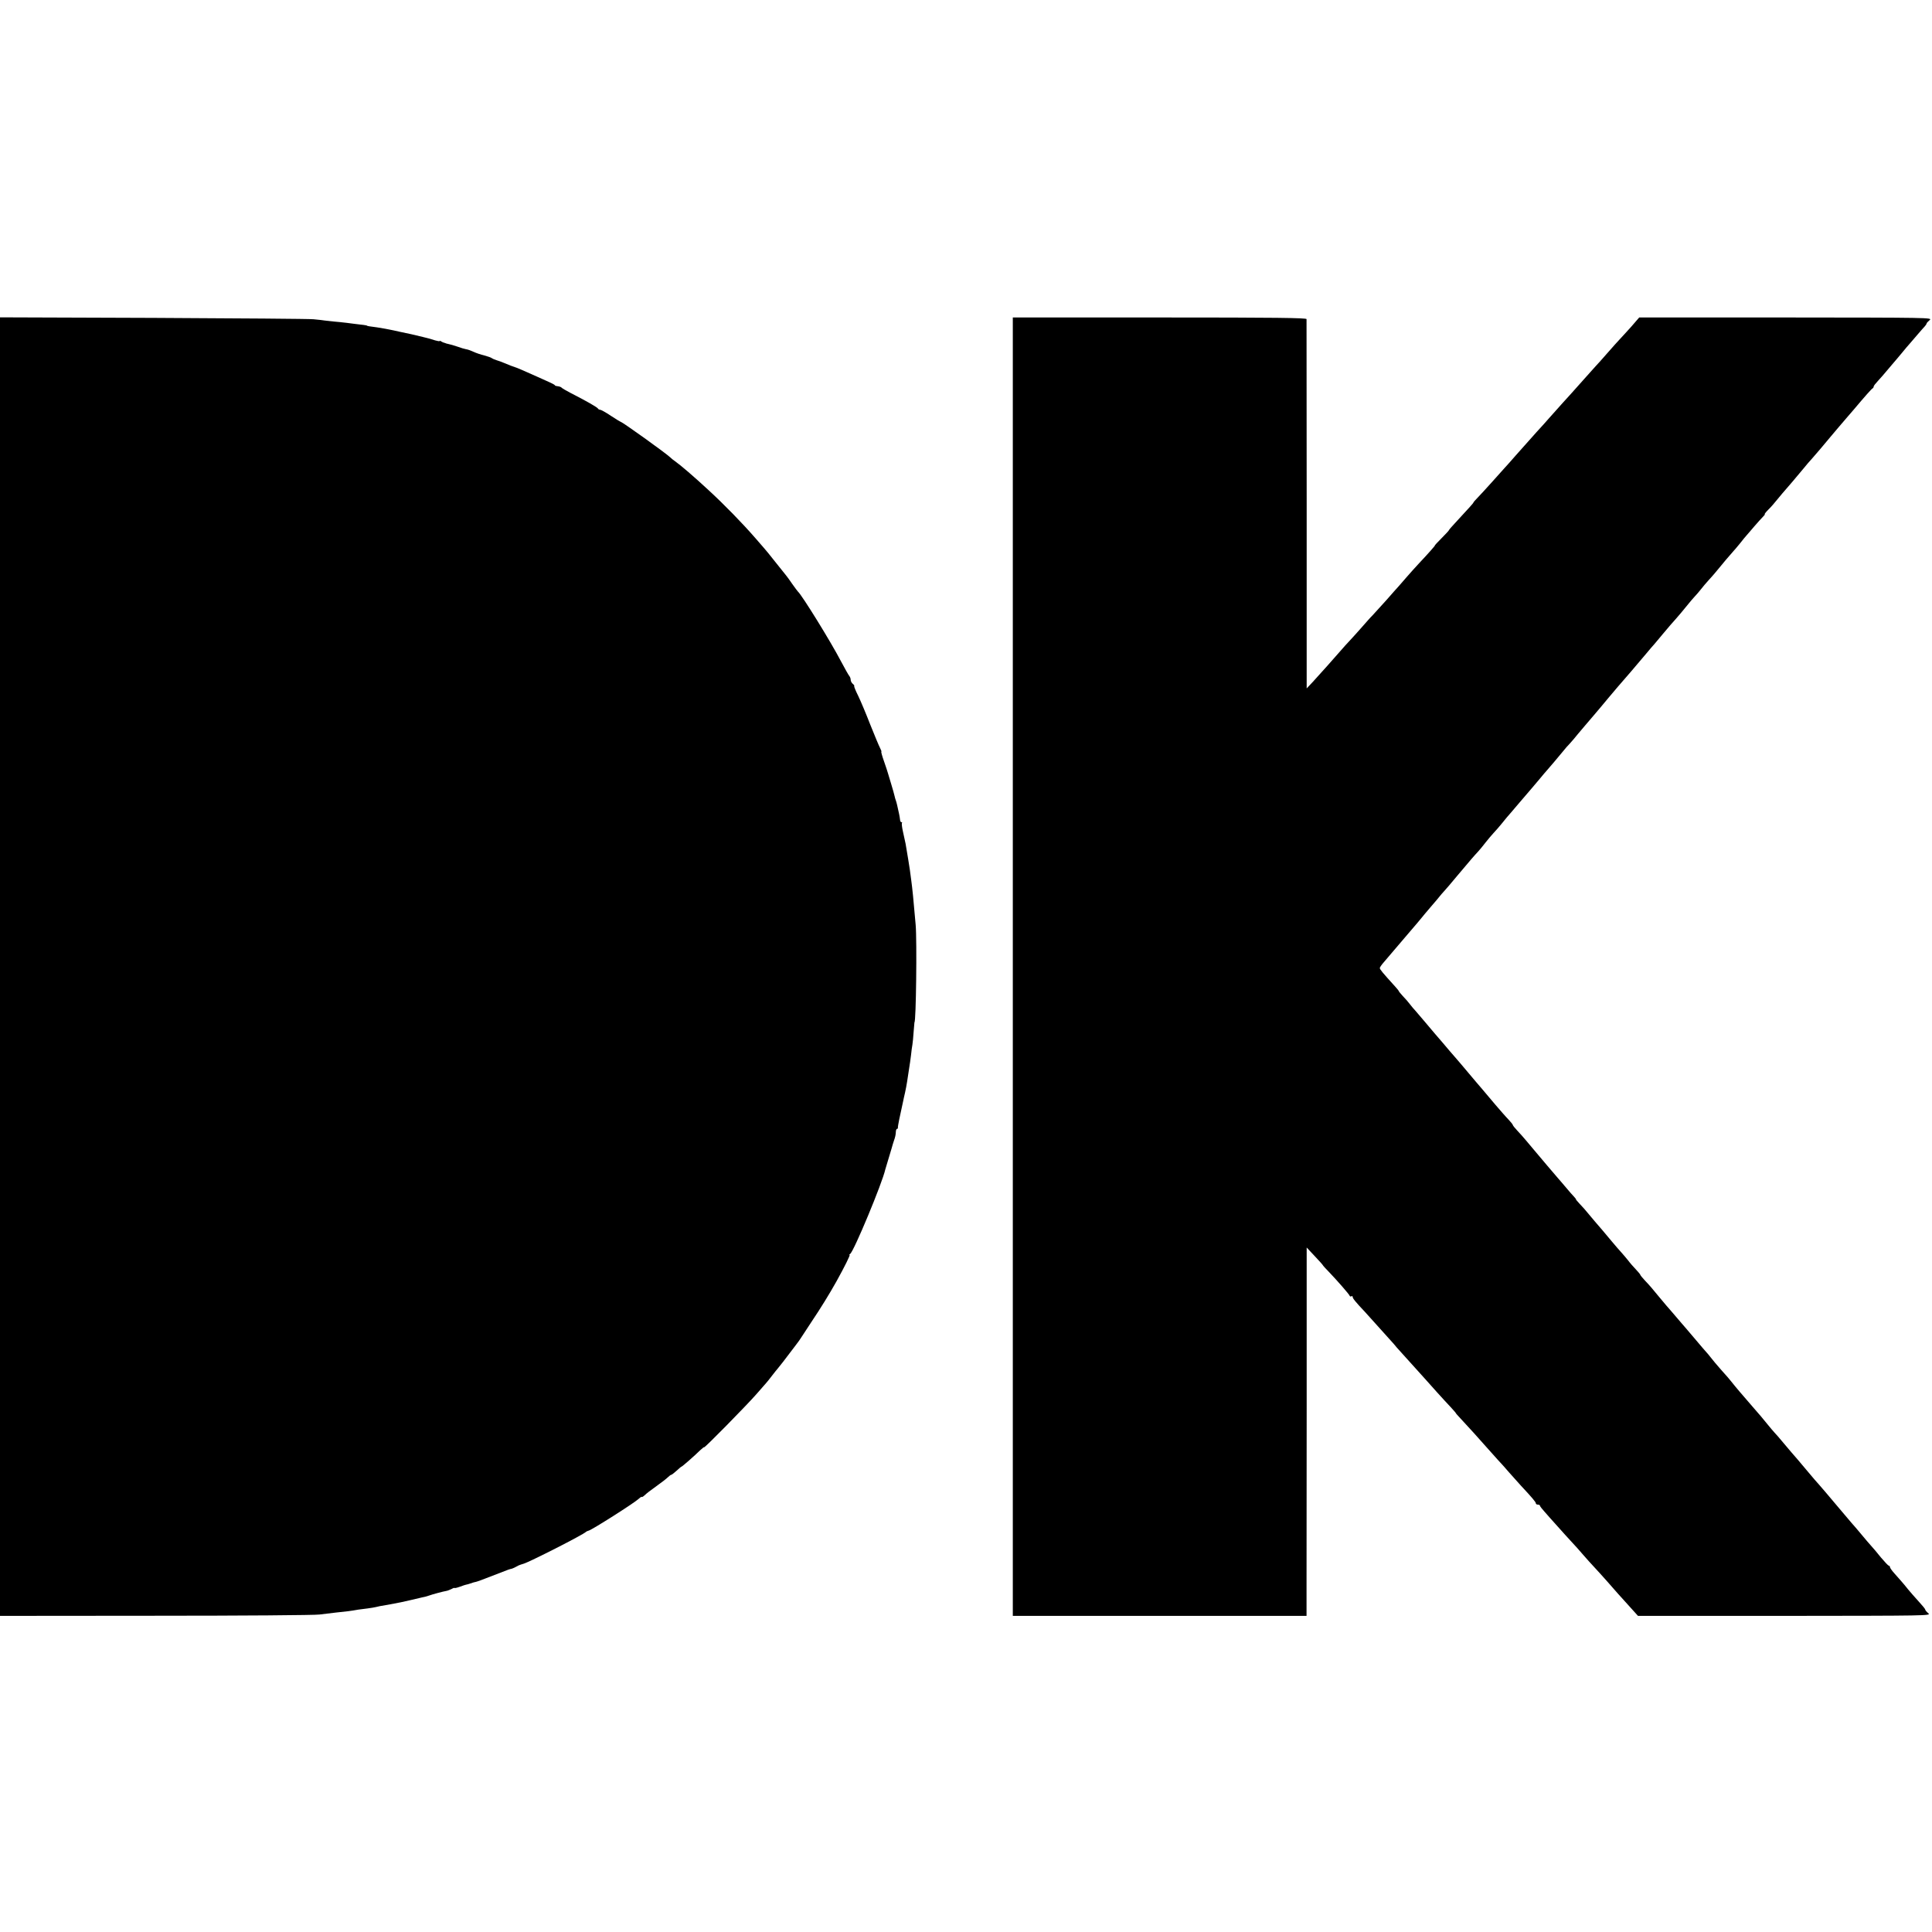
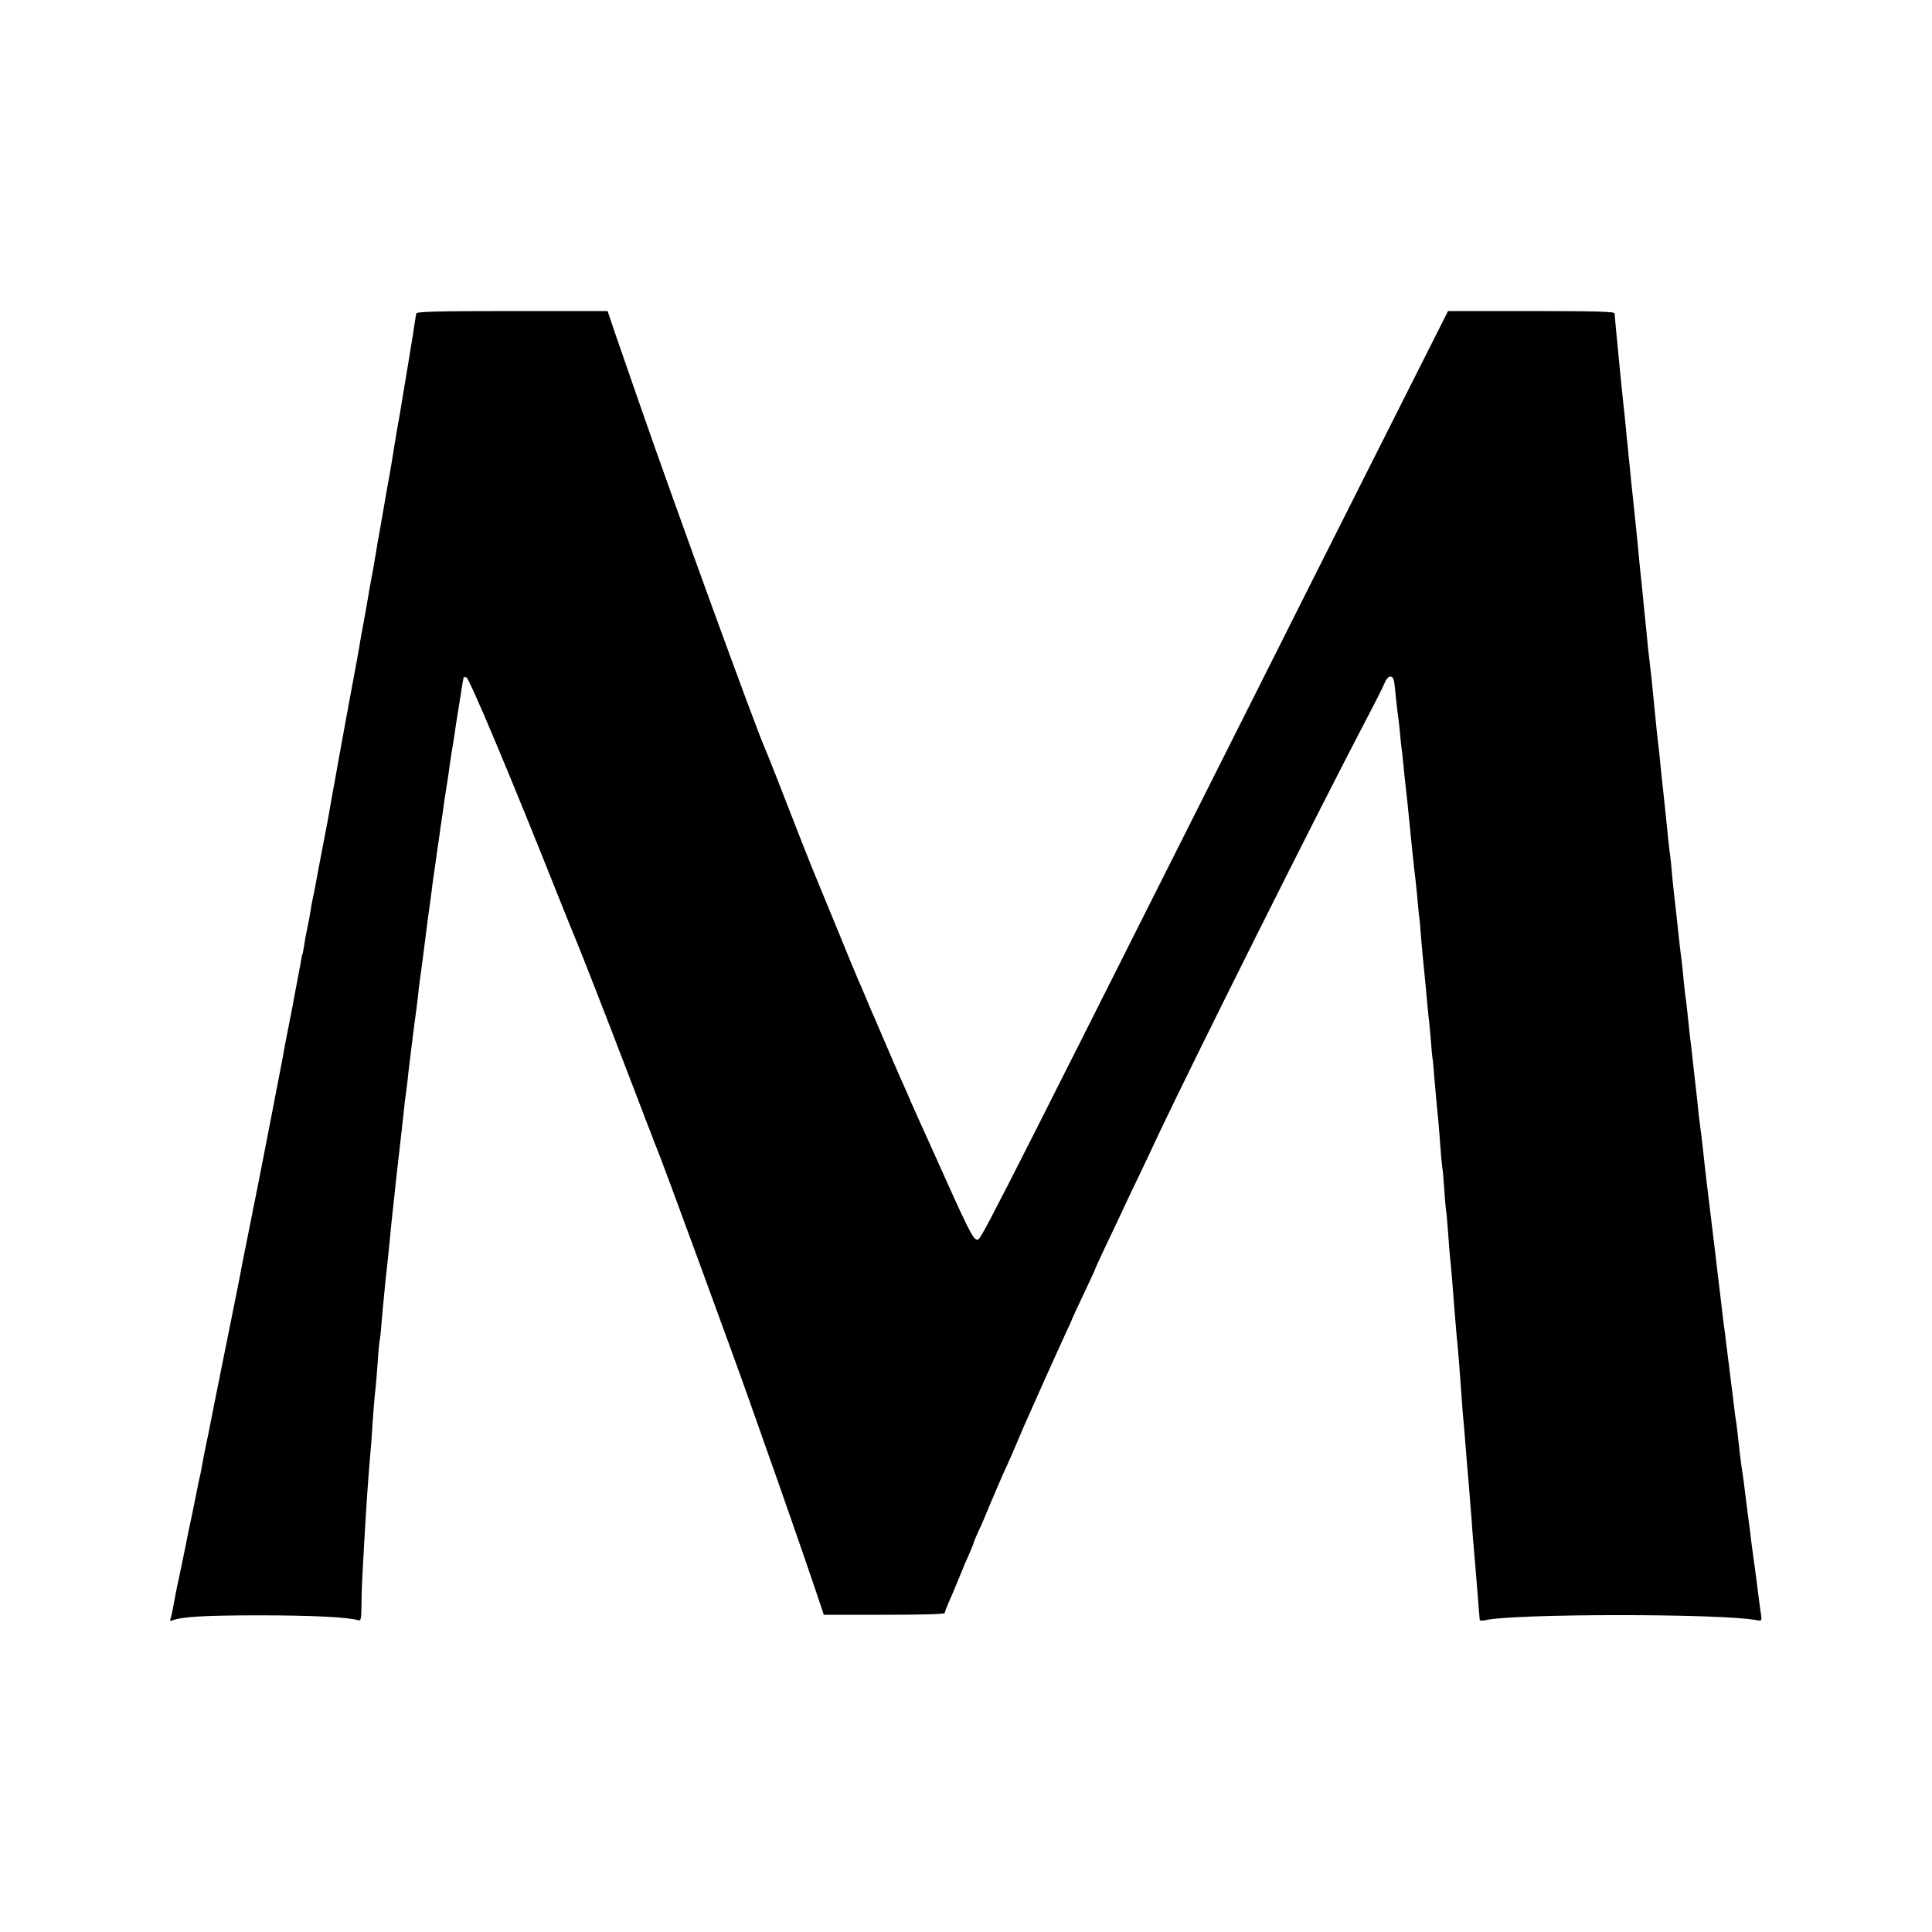
- <svg xmlns="http://www.w3.org/2000/svg" version="1.0" width="1424pt" height="1424pt" viewBox="0 0 1424 1424" preserveAspectRatio="xMidYMid meet">
-   <g transform="translate(0,1424) scale(0.1,-0.1)" fill="#000000" stroke="none">
-     <path d="M0 7115 l0 -4785 1148 1 c631 0 1174 4 1207 9 33 4 89 11 125 15 64 6 112 12 160 21 14 2 45 6 70 9 25 3 52 8 60 10 13 4 30 7 105 20 65 12 96 18 150 31 33 8 71 17 85 20 14 2 36 8 50 13 27 10 106 31 130 35 8 1 25 8 38 14 12 7 22 10 22 8 0 -3 18 1 40 9 22 8 42 15 45 15 3 0 12 3 20 5 8 3 22 7 30 10 8 2 17 5 20 5 5 0 66 22 110 40 23 9 100 39 130 50 11 4 22 7 25 7 3 0 16 6 30 13 14 8 28 15 33 16 4 1 9 3 12 4 3 1 8 3 13 4 43 12 443 215 462 236 3 3 11 6 18 8 22 4 334 202 370 235 12 11 22 17 22 14 0 -4 9 1 19 10 25 23 34 29 101 78 30 21 63 47 73 57 10 10 21 18 25 18 4 0 21 14 39 30 18 17 34 30 36 30 5 0 94 78 139 122 15 14 28 24 28 21 0 -10 318 314 385 391 33 38 65 74 70 80 6 6 26 31 45 56 19 25 37 47 40 50 6 6 63 79 135 175 17 22 35 47 40 56 6 10 40 61 76 116 66 98 132 205 184 298 61 110 103 195 97 195 -4 0 -2 4 4 8 27 17 238 525 259 622 2 8 10 35 18 60 8 25 20 65 27 90 7 25 15 52 18 60 10 28 14 45 15 68 0 12 5 22 9 22 4 0 7 3 6 8 -1 4 4 32 10 62 17 77 22 101 28 130 3 14 9 44 15 68 5 23 12 59 15 80 3 20 9 62 14 92 5 30 12 78 15 105 3 28 7 61 10 75 2 14 7 57 9 95 3 39 6 70 6 70 12 0 19 603 9 718 -16 189 -25 274 -33 332 -2 17 -7 50 -10 75 -6 41 -16 101 -31 190 -4 19 -13 61 -20 92 -7 31 -10 59 -7 62 3 3 1 6 -4 6 -5 0 -10 8 -10 18 -1 9 -4 28 -7 42 -13 62 -19 86 -24 100 -3 8 -8 24 -10 35 -2 10 -13 49 -24 85 -11 36 -22 72 -24 80 -2 8 -15 48 -29 88 -14 39 -23 72 -20 72 3 0 -2 12 -10 28 -8 15 -40 92 -72 172 -31 80 -71 175 -89 212 -18 36 -31 68 -29 71 3 2 -2 10 -11 17 -8 7 -15 20 -15 29 0 9 -4 21 -9 27 -5 5 -33 54 -62 109 -76 146 -289 490 -318 515 -3 3 -22 28 -41 55 -19 28 -40 57 -47 65 -6 8 -42 53 -80 100 -37 47 -72 90 -78 96 -5 6 -35 40 -65 75 -100 115 -231 249 -346 355 -109 101 -207 185 -248 214 -12 8 -28 21 -36 29 -31 30 -353 261 -364 261 -2 0 -35 20 -73 45 -37 25 -73 45 -80 45 -6 0 -13 4 -15 8 -3 9 -93 60 -203 116 -33 17 -63 35 -66 39 -3 4 -16 9 -27 10 -12 1 -22 4 -22 7 0 3 -15 11 -32 19 -18 8 -60 27 -93 42 -105 47 -160 71 -170 73 -13 4 -43 15 -80 31 -16 7 -41 16 -55 20 -14 4 -29 11 -35 15 -5 5 -30 13 -55 20 -25 6 -61 18 -80 27 -19 9 -44 18 -55 19 -11 2 -39 10 -63 19 -24 8 -53 17 -65 19 -12 3 -23 5 -24 7 -2 1 -6 2 -10 3 -5 1 -14 5 -20 9 -7 5 -13 6 -13 3 0 -2 -15 0 -32 5 -18 6 -41 12 -50 15 -10 2 -28 7 -40 10 -50 13 -119 28 -173 39 -22 5 -42 9 -45 10 -26 6 -92 18 -120 22 -55 7 -75 10 -75 13 0 1 -11 3 -25 5 -14 1 -47 6 -75 9 -27 4 -72 9 -100 12 -27 2 -72 7 -100 10 -27 4 -70 9 -95 11 -25 3 -555 7 -1177 10 l-1133 4 0 -4786z" />
-     <path d="M7465 7115 l0 -4785 1082 0 1083 0 0 213 c0 116 1 727 1 1357 l0 1145 59 -63 c33 -35 60 -65 60 -67 0 -2 21 -26 48 -53 60 -63 146 -161 150 -173 2 -5 8 -7 13 -3 5 3 9 0 9 -5 0 -11 21 -37 90 -110 19 -21 64 -71 100 -111 36 -40 76 -85 90 -100 14 -15 34 -38 45 -52 16 -18 163 -181 220 -244 6 -6 39 -44 75 -84 36 -40 82 -90 103 -112 20 -22 37 -41 37 -43 0 -2 15 -19 33 -38 61 -65 142 -155 192 -212 28 -32 66 -74 85 -95 19 -20 58 -63 85 -95 28 -31 66 -74 85 -95 82 -88 110 -121 110 -130 0 -6 7 -10 15 -10 8 0 15 -3 15 -7 0 -5 15 -24 33 -44 17 -20 61 -69 97 -109 36 -40 83 -93 105 -116 22 -23 60 -66 84 -94 25 -29 61 -69 80 -89 20 -21 63 -69 96 -106 33 -38 69 -79 80 -91 11 -12 49 -54 84 -93 l64 -71 1081 0 c1059 1 1081 1 1059 19 -13 11 -23 23 -23 28 0 4 -22 31 -48 59 -27 29 -61 69 -78 89 -16 20 -38 47 -49 59 -11 13 -35 39 -52 59 -18 20 -33 41 -33 47 0 5 -4 10 -8 10 -5 0 -30 27 -58 60 -27 34 -60 73 -74 88 -14 15 -45 52 -70 82 -25 30 -57 68 -72 84 -15 17 -57 67 -94 111 -56 67 -140 166 -179 209 -5 6 -32 38 -60 71 -47 57 -88 104 -110 129 -5 6 -32 38 -60 71 -27 33 -57 67 -65 75 -8 9 -31 35 -50 59 -41 51 -61 74 -103 122 -87 100 -139 161 -167 197 -8 11 -40 48 -72 83 -31 35 -67 78 -79 94 -13 17 -26 32 -29 35 -3 3 -44 50 -90 105 -47 55 -89 105 -95 111 -5 6 -27 31 -47 55 -21 24 -49 58 -64 74 -14 17 -39 47 -57 68 -54 66 -67 81 -103 119 -19 20 -34 39 -34 42 0 3 -15 21 -32 39 -18 19 -44 48 -57 66 -14 17 -36 44 -50 59 -14 15 -46 52 -71 82 -25 30 -55 66 -67 80 -49 57 -70 81 -103 121 -19 24 -49 58 -67 76 -17 18 -29 33 -27 33 2 0 -4 8 -13 18 -10 10 -38 42 -63 72 -25 29 -49 58 -55 64 -5 6 -42 49 -82 96 -40 47 -83 99 -97 115 -14 17 -41 48 -58 69 -18 22 -48 55 -65 73 -18 19 -33 38 -33 42 0 3 -15 22 -33 41 -19 19 -60 67 -93 105 -83 99 -98 116 -109 129 -6 6 -46 54 -90 106 -44 52 -84 100 -90 106 -5 6 -29 33 -52 60 -40 48 -63 74 -106 124 -12 14 -46 54 -76 90 -30 36 -61 72 -70 82 -9 9 -26 29 -38 45 -12 16 -36 44 -53 61 -16 18 -30 34 -30 37 0 2 -13 19 -30 37 -88 97 -110 123 -110 133 0 5 13 24 28 41 15 18 72 85 127 149 55 64 110 129 123 144 12 14 26 31 30 36 4 6 34 41 67 80 33 38 65 76 70 83 6 7 17 21 26 30 9 9 56 64 104 122 96 114 119 141 150 174 11 12 36 42 55 67 19 24 46 56 60 71 14 15 39 43 55 63 17 21 35 42 40 49 6 6 48 56 95 111 47 55 87 102 90 105 3 3 27 32 55 65 27 33 52 62 55 65 7 7 101 118 126 149 10 13 30 36 44 50 14 15 41 47 61 72 20 24 45 54 55 65 11 12 37 43 59 69 22 26 47 55 55 65 8 10 33 39 55 66 22 26 54 64 71 84 37 41 151 175 209 244 22 27 49 58 60 70 11 13 36 43 56 67 21 24 48 56 60 71 55 61 111 128 132 155 12 15 33 40 47 55 14 14 35 40 48 56 12 16 37 45 55 65 17 19 41 45 51 58 41 51 120 144 130 154 6 6 29 33 51 60 22 28 44 55 50 61 5 6 30 34 55 64 25 29 54 61 64 71 11 11 17 19 13 19 -3 0 8 15 26 33 18 17 50 54 72 82 22 27 47 56 55 65 15 17 72 83 134 158 19 24 46 55 60 70 13 15 42 48 63 73 21 25 56 67 78 93 22 26 49 58 60 71 11 12 38 44 60 70 22 25 45 52 50 58 81 96 131 153 138 155 4 2 7 8 7 13 0 5 15 24 33 43 17 19 48 53 67 77 19 23 40 47 45 53 6 6 32 38 60 71 27 33 54 65 60 71 5 6 30 35 55 64 25 29 51 59 58 66 6 7 12 16 12 19 0 4 10 15 23 26 22 18 0 18 -1059 19 l-1082 0 -58 -67 c-33 -36 -70 -78 -84 -92 -14 -14 -56 -62 -95 -106 -38 -44 -77 -87 -85 -95 -8 -9 -46 -52 -85 -95 -38 -43 -83 -93 -100 -112 -26 -28 -71 -78 -160 -178 -11 -13 -51 -58 -90 -100 -76 -85 -75 -84 -155 -174 -30 -35 -66 -75 -80 -90 -14 -15 -56 -62 -95 -106 -38 -43 -85 -93 -102 -111 -18 -19 -33 -35 -33 -38 0 -4 -26 -33 -137 -153 -24 -25 -43 -48 -43 -50 0 -3 -24 -29 -54 -59 -30 -30 -52 -54 -50 -54 4 0 -50 -61 -116 -131 -25 -26 -65 -72 -90 -100 -25 -29 -52 -60 -60 -69 -8 -9 -51 -56 -94 -106 -44 -49 -89 -98 -100 -110 -12 -11 -45 -49 -75 -83 -30 -34 -70 -79 -90 -100 -20 -21 -50 -54 -66 -73 -47 -54 -155 -176 -207 -232 l-47 -50 0 1354 c0 745 -1 1361 -1 1368 0 9 -223 12 -1083 12 l-1082 0 0 -4785z" />
+ <svg xmlns="http://www.w3.org/2000/svg" width="1333.333" height="1333.333" preserveAspectRatio="xMidYMid meet" version="1.0" viewBox="0 0 1000 1000">
+   <g fill="#000" stroke="none">
+     <path d="M2155 8378 c-2 -7 -6 -31 -9 -53 -7 -45 -9 -63 -37 -230 -11 -66 -22 -133 -25 -150 -6 -40 -16 -95 -20 -120 -3 -11 -11 -63 -20 -115 -14 -90 -18 -111 -28 -170 -3 -14 -17 -92 -31 -175 -14 -82 -28 -161 -31 -175 -2 -14 -8 -52 -14 -85 -5 -33 -12 -71 -15 -85 -6 -28 -7 -36 -29 -165 -9 -49 -18 -101 -21 -115 -3 -14 -7 -38 -10 -55 -2 -16 -11 -66 -19 -110 -26 -141 -35 -189 -41 -220 -2 -16 -7 -41 -10 -54 -2 -13 -20 -112 -40 -220 -19 -108 -37 -205 -39 -216 -9 -52 -18 -102 -22 -125 -3 -14 -16 -81 -29 -150 -13 -69 -27 -141 -30 -160 -3 -19 -10 -53 -15 -75 -5 -22 -11 -57 -14 -77 -3 -21 -10 -57 -15 -80 -5 -24 -13 -63 -16 -88 -4 -24 -8 -47 -10 -50 -2 -3 -6 -23 -9 -45 -4 -22 -25 -134 -47 -250 -23 -115 -43 -219 -44 -230 -3 -19 -141 -729 -150 -770 -3 -11 -7 -31 -9 -45 -3 -14 -14 -72 -26 -130 -12 -58 -24 -118 -27 -135 -2 -16 -40 -207 -84 -423 -43 -215 -81 -402 -83 -415 -2 -12 -11 -56 -20 -97 -8 -41 -18 -91 -21 -110 -3 -19 -8 -42 -10 -50 -2 -8 -6 -26 -9 -40 -2 -14 -16 -81 -30 -150 -15 -69 -29 -136 -31 -150 -4 -21 -34 -166 -51 -245 -2 -11 -9 -46 -15 -78 -5 -32 -13 -65 -16 -74 -5 -12 -2 -15 10 -10 49 19 170 26 447 26 272 0 459 -9 513 -25 15 -5 17 4 18 78 1 84 2 107 13 303 13 226 19 315 31 460 4 39 8 95 10 125 5 87 15 212 20 245 2 17 6 73 10 125 3 52 8 102 10 110 2 8 7 51 10 95 4 44 8 94 10 110 6 67 16 162 20 195 2 19 7 67 11 105 4 39 8 81 9 95 5 45 25 234 30 278 3 23 7 62 10 87 3 25 7 64 10 88 8 72 16 140 20 182 3 22 7 56 10 75 2 19 7 55 9 80 6 53 34 280 42 331 2 20 7 59 10 85 2 27 7 60 9 74 2 14 14 99 25 190 11 91 23 176 25 190 2 14 7 48 10 75 3 28 8 61 10 75 2 14 7 45 10 70 3 25 8 56 10 70 2 14 7 45 10 70 3 25 8 56 10 70 2 14 7 45 10 70 3 25 10 70 15 100 5 30 12 75 15 100 3 25 10 70 15 100 5 30 12 73 15 95 3 23 7 50 9 60 2 11 9 56 16 100 7 44 14 87 15 95 2 8 4 18 4 22 1 4 7 5 15 2 16 -6 235 -527 480 -1144 43 -107 82 -204 87 -215 15 -34 174 -441 244 -625 37 -96 78 -203 91 -237 13 -35 35 -93 50 -130 14 -38 29 -77 34 -88 23 -52 400 -1081 477 -1300 19 -55 60 -170 90 -255 69 -193 190 -541 251 -721 l46 -137 313 0 c187 0 313 3 313 9 0 5 9 28 19 52 11 23 36 83 56 132 20 50 45 109 56 132 10 24 19 45 19 49 0 3 11 29 24 57 14 29 41 92 61 142 21 49 48 112 60 140 45 98 63 141 89 202 14 35 37 86 50 115 13 29 52 116 86 193 35 77 80 178 101 223 22 46 39 85 39 87 0 1 27 60 60 129 33 70 60 128 60 131 0 2 22 50 49 107 27 56 67 141 89 188 22 47 64 137 95 200 30 63 75 158 99 210 211 443 824 1668 1077 2150 39 74 78 152 87 173 10 24 22 37 32 35 16 -3 18 -10 27 -108 4 -36 8 -76 11 -90 2 -14 6 -54 10 -90 3 -36 7 -75 9 -88 2 -13 7 -53 10 -90 3 -37 8 -80 10 -97 2 -16 6 -57 10 -90 3 -33 8 -78 10 -100 2 -22 9 -89 15 -150 6 -60 13 -121 15 -135 2 -14 6 -56 10 -95 3 -38 8 -86 10 -105 3 -19 7 -62 9 -95 3 -33 7 -85 10 -115 8 -75 13 -133 21 -215 3 -38 8 -86 10 -105 3 -19 7 -70 11 -113 3 -43 7 -87 9 -97 2 -10 6 -54 9 -97 6 -70 13 -149 22 -238 1 -16 6 -68 9 -115 3 -47 8 -97 10 -111 3 -14 7 -63 10 -109 3 -46 7 -95 9 -109 3 -14 7 -66 11 -116 3 -49 8 -108 10 -130 3 -22 7 -69 10 -105 12 -156 15 -189 20 -250 3 -36 7 -85 10 -110 4 -41 8 -94 21 -270 2 -36 6 -87 9 -115 3 -27 7 -81 10 -120 7 -92 13 -154 20 -240 3 -38 7 -95 10 -125 4 -65 14 -187 20 -250 2 -25 7 -85 11 -135 7 -89 11 -142 13 -159 1 -4 11 -6 24 -3 142 36 1234 36 1409 1 25 -5 27 -3 24 23 -3 15 -14 100 -25 188 -12 88 -24 178 -27 200 -2 22 -7 56 -9 75 -3 19 -7 53 -10 75 -5 41 -11 88 -20 160 -3 22 -8 56 -11 75 -7 49 -12 96 -19 160 -3 30 -8 66 -10 80 -3 14 -7 48 -10 75 -3 28 -8 64 -10 80 -2 17 -7 53 -10 80 -3 28 -8 64 -10 80 -2 17 -7 53 -10 80 -3 28 -8 64 -10 80 -3 17 -7 53 -10 80 -3 28 -10 84 -15 125 -5 41 -12 98 -15 125 -3 28 -7 66 -10 85 -2 19 -11 94 -20 165 -9 72 -18 146 -20 165 -2 19 -7 58 -10 85 -14 133 -27 235 -30 255 -1 8 -6 47 -9 85 -4 39 -10 90 -13 115 -3 25 -6 56 -8 70 -2 25 -13 117 -20 175 -2 17 -6 59 -10 95 -4 36 -8 76 -11 90 -2 14 -6 54 -10 90 -3 36 -7 76 -9 90 -4 29 -15 120 -20 170 -3 34 -13 121 -21 190 -2 19 -7 64 -10 100 -3 36 -7 76 -9 90 -5 30 -11 92 -25 230 -6 58 -13 121 -15 140 -2 19 -7 62 -10 95 -3 33 -7 74 -9 90 -5 35 -15 130 -21 195 -16 167 -17 174 -29 275 -3 22 -8 69 -11 105 -4 36 -8 81 -10 100 -2 19 -7 64 -10 100 -3 36 -8 81 -10 100 -2 19 -7 62 -10 95 -6 67 -10 111 -29 290 -13 118 -17 164 -21 205 -3 25 -7 65 -9 90 -3 25 -8 74 -11 110 -4 36 -8 83 -11 105 -12 110 -46 462 -47 483 0 9 -93 12 -431 12 l-431 0 -321 -637 c-177 -351 -559 -1110 -849 -1688 -1282 -2550 -1248 -2482 -1268 -2481 -21 1 -46 52 -229 461 -27 61 -59 130 -70 155 -11 25 -28 63 -38 85 -9 22 -26 60 -37 85 -11 25 -49 110 -83 190 -34 80 -68 159 -75 175 -8 17 -28 64 -45 105 -17 41 -38 89 -45 105 -7 17 -55 131 -105 255 -51 124 -98 239 -105 255 -16 36 -125 313 -201 510 -30 77 -59 149 -64 160 -41 88 -468 1261 -648 1780 -50 143 -108 311 -129 372 l-38 113 -493 0 c-385 0 -494 -3 -497 -12z" transform="translate(0,1000) scale(0.1,-0.1)" />
  </g>
</svg>
